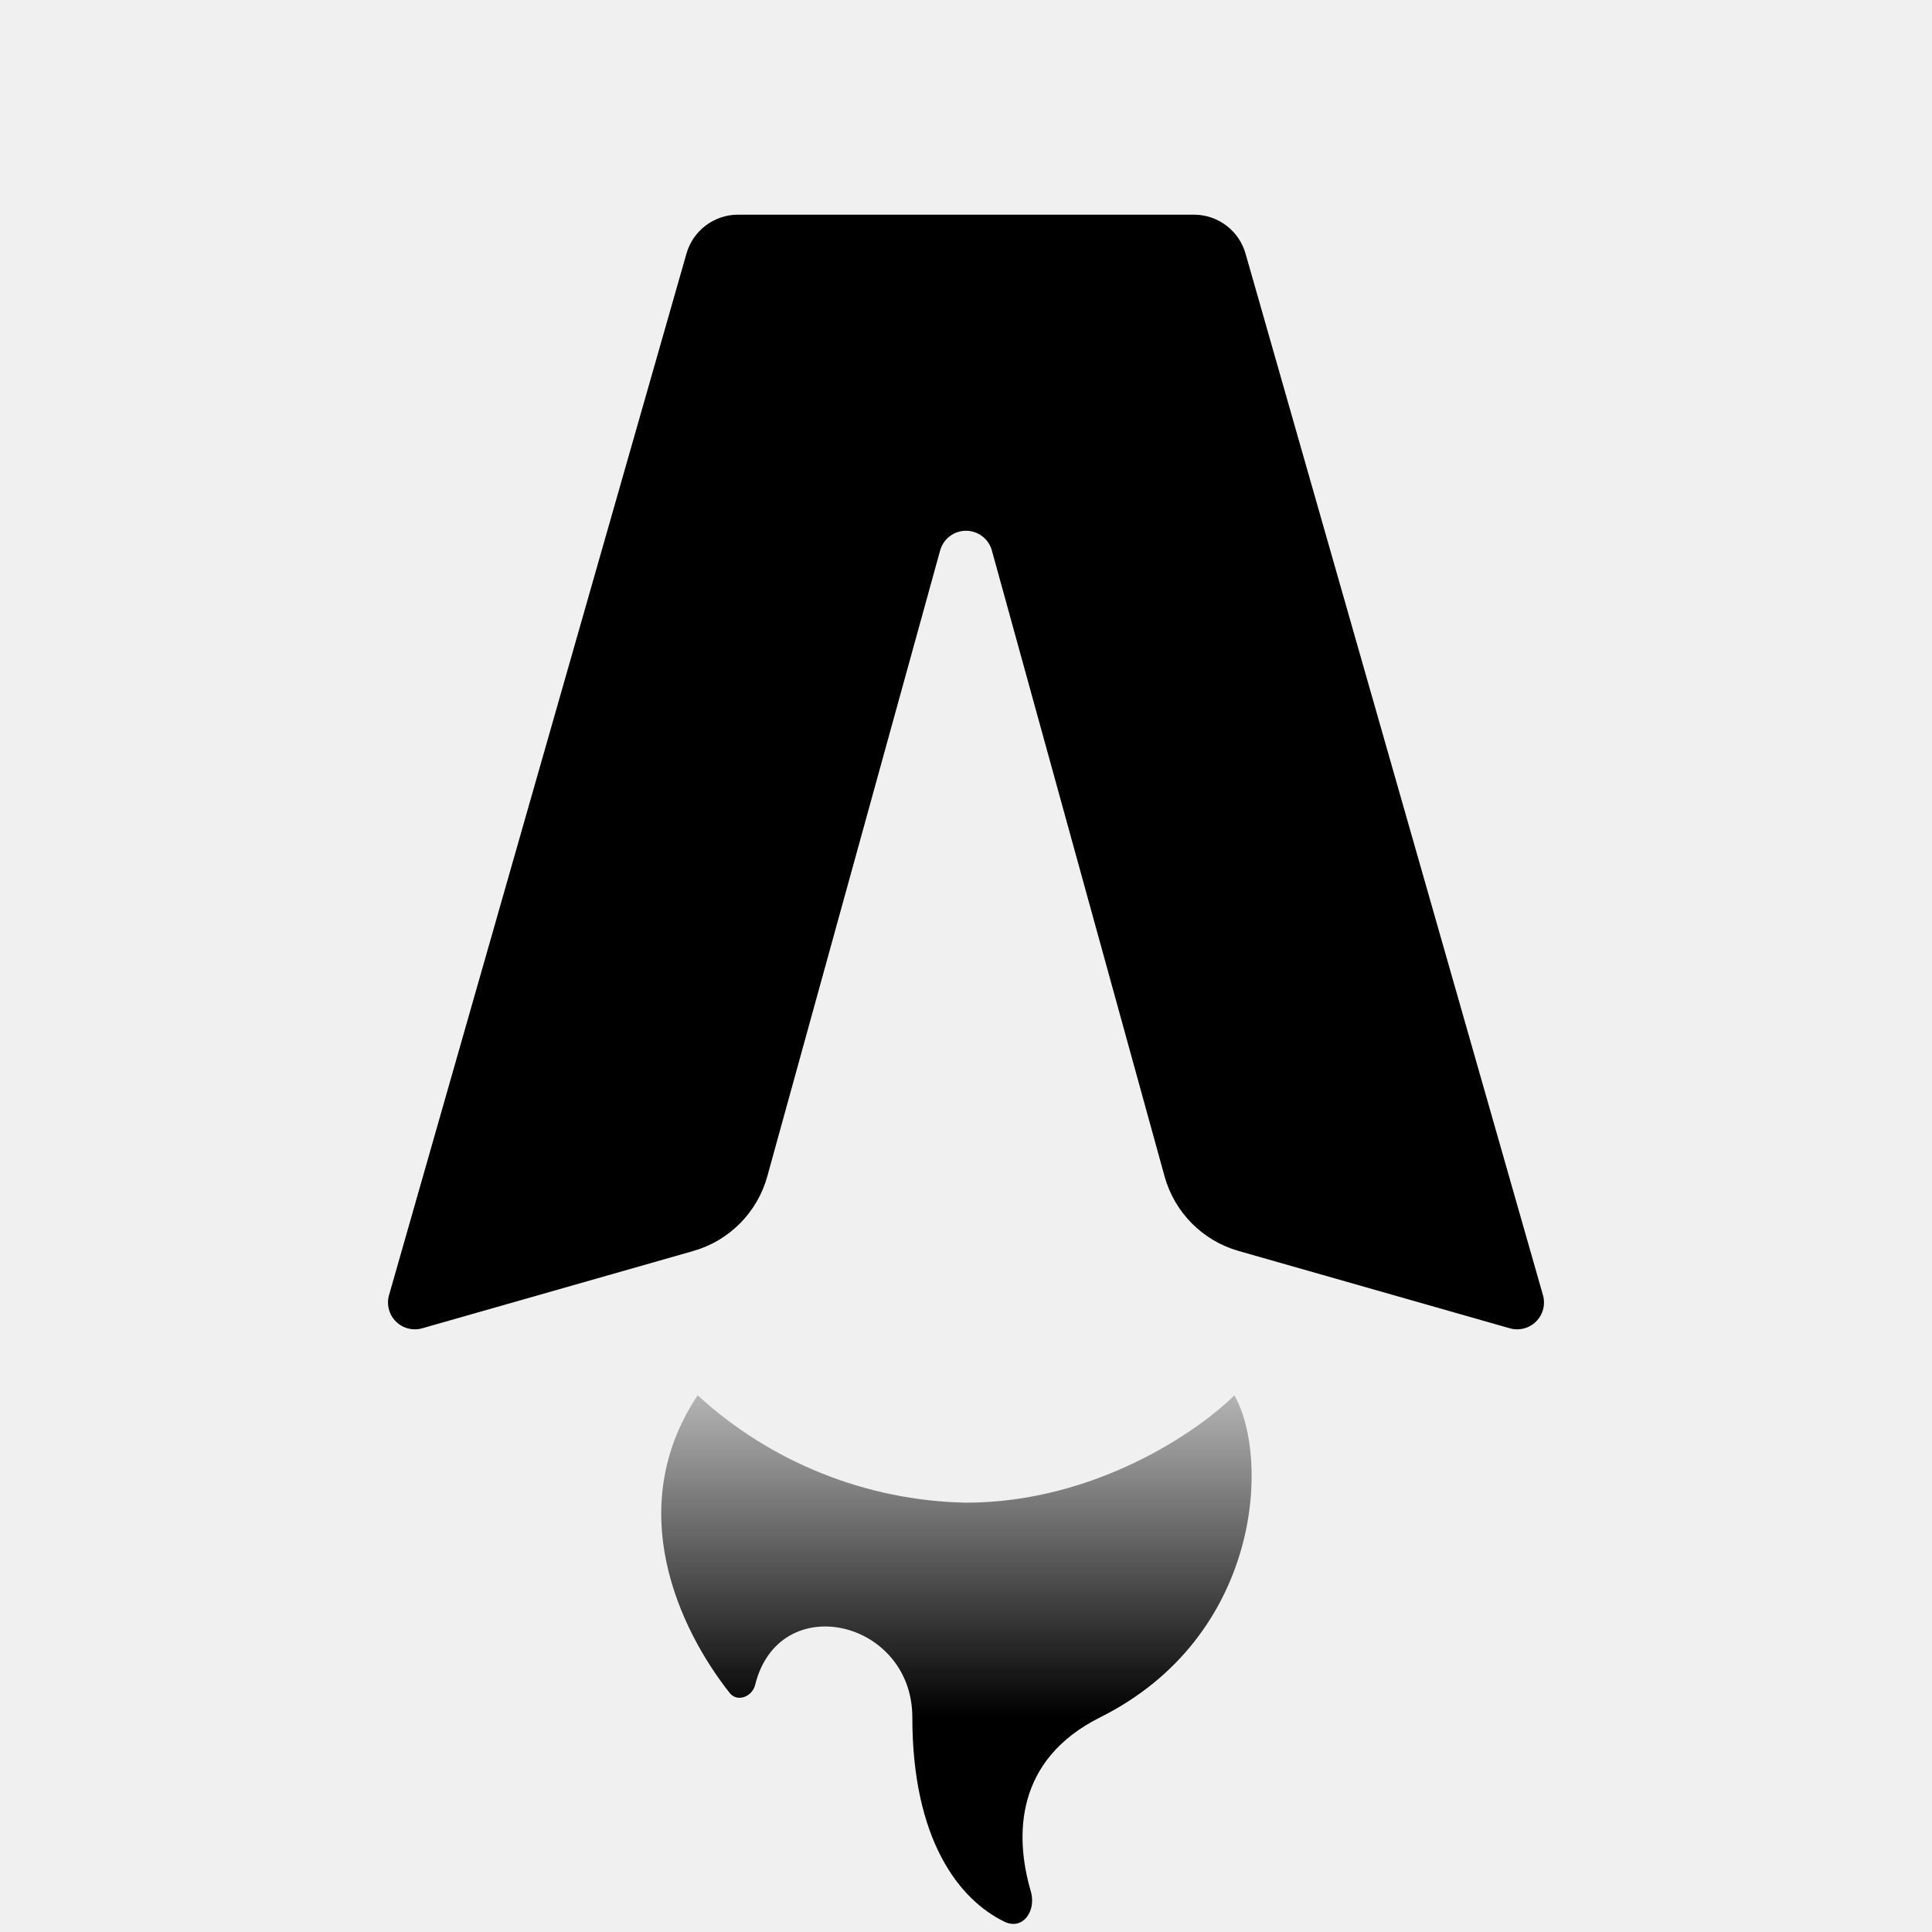
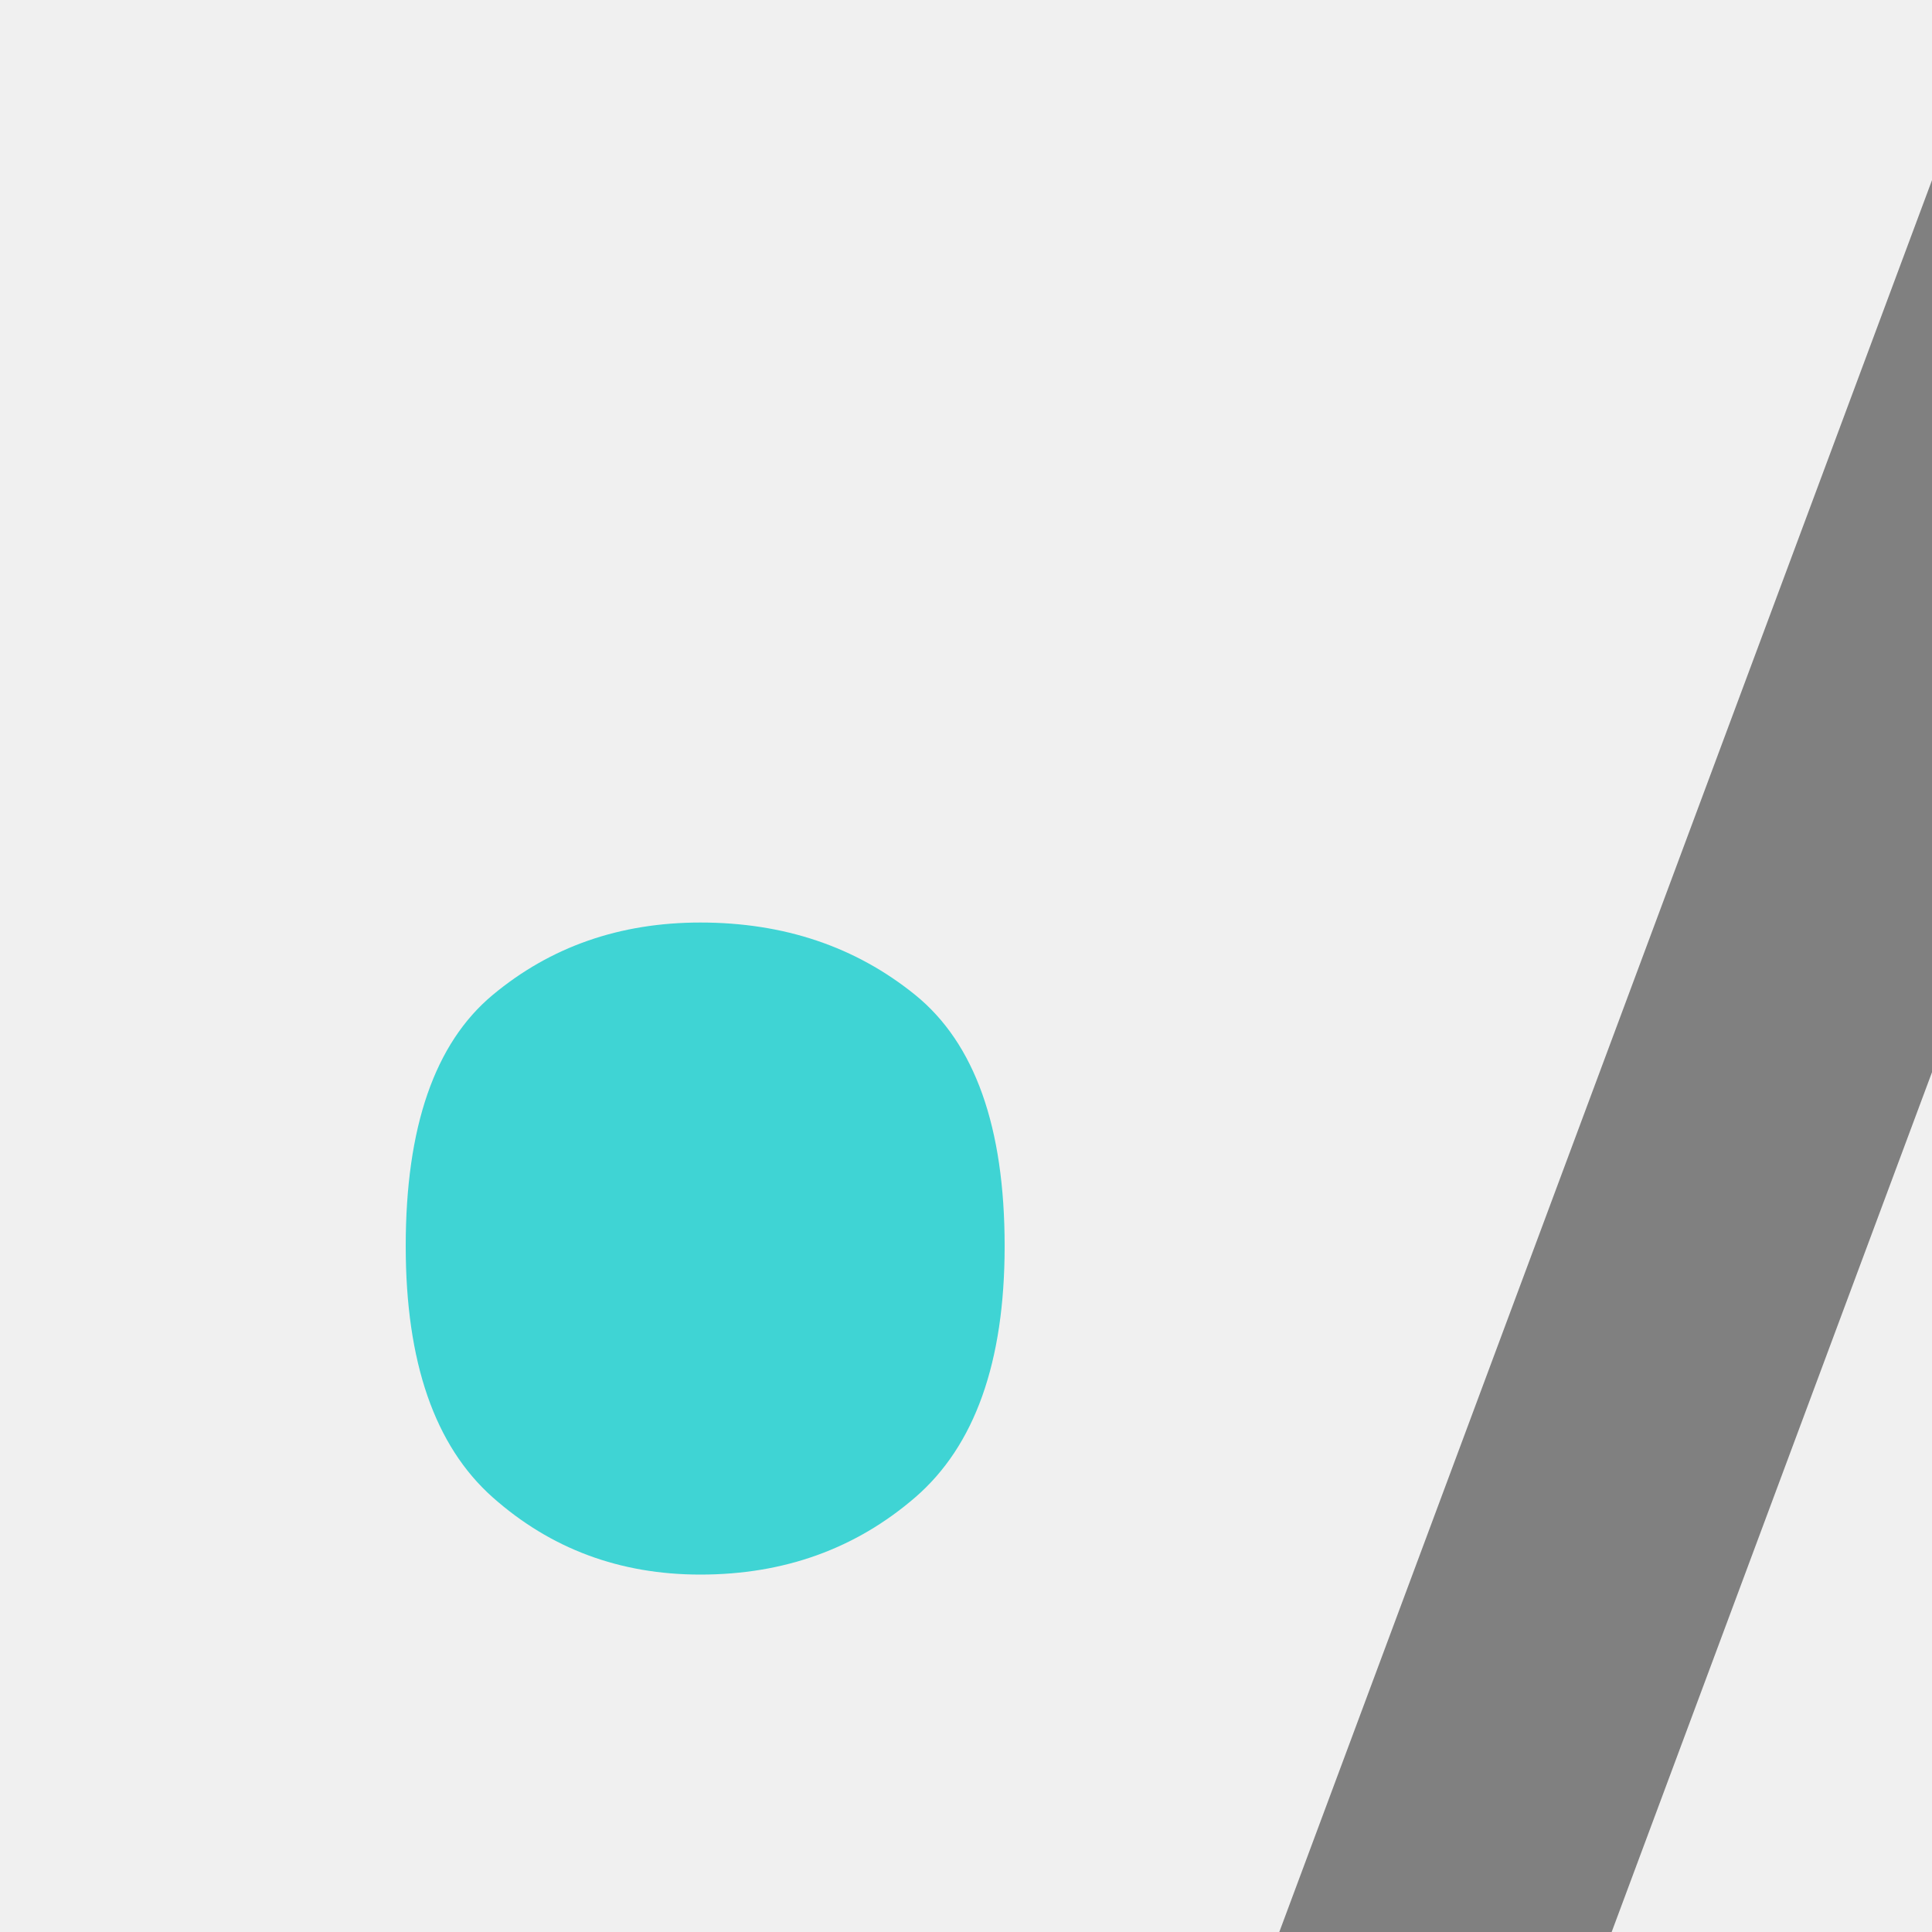
- <svg xmlns="http://www.w3.org/2000/svg" fill="none" viewBox="0 0 36 36">
-   <path fill="#000" d="M22.25 4h-8.5a1 1 0 0 0-.96.73l-5.54 19.4a.5.5 0 0 0 .62.62l5.05-1.44a2 2 0 0 0 1.38-1.4l3.22-11.66a.5.5 0 0 1 .96 0l3.22 11.67a2 2 0 0 0 1.38 1.39l5.05 1.44a.5.5 0 0 0 .62-.62l-5.54-19.4a1 1 0 0 0-.96-.73Z" />
-   <path fill="url(#gradient)" d="M18 28a7.63 7.63 0 0 1-5-2c-1.4 2.1-.35 4.35.6 5.55.14.17.41.07.47-.15.44-1.8 2.93-1.22 2.93.6 0 2.28.87 3.4 1.72 3.81.34.16.59-.2.49-.56-.31-1.05-.29-2.46 1.29-3.25 3-1.5 3.17-4.83 2.5-6-.67.67-2.6 2-5 2Z" />
-   <defs>
-     <linearGradient id="gradient" x1="16" x2="16" y1="32" y2="24" gradientUnits="userSpaceOnUse">
-       <stop stop-color="#000" />
-       <stop offset="1" stop-color="#000" stop-opacity="0" />
-     </linearGradient>
-   </defs>
+ <svg xmlns="http://www.w3.org/2000/svg" fill="none" viewBox=" -23 -60 100 100">
+   <text x="-20" y="18" fill="#00ffff" class="t dot">.</text>
+   <text x="36" y="54" fill="#ffffff" class="t slash">/</text>
  <style>
-     @media (prefers-color-scheme:dark){:root{filter:invert(100%)}}
+     .t{
+       font-family: "Roboto Mono";
+       font-size:5rem;
+     }
+     .dot{
+       fill:#3fd4d4;
+       font-size:250px;
+     }
+ 
+     .slash{
+       font-size:200px;
+       fill:#808080
+     }
+    @media (prefers-color-scheme:light){.slash{filter:invert(100%)}}
+ 
  </style>
</svg>
